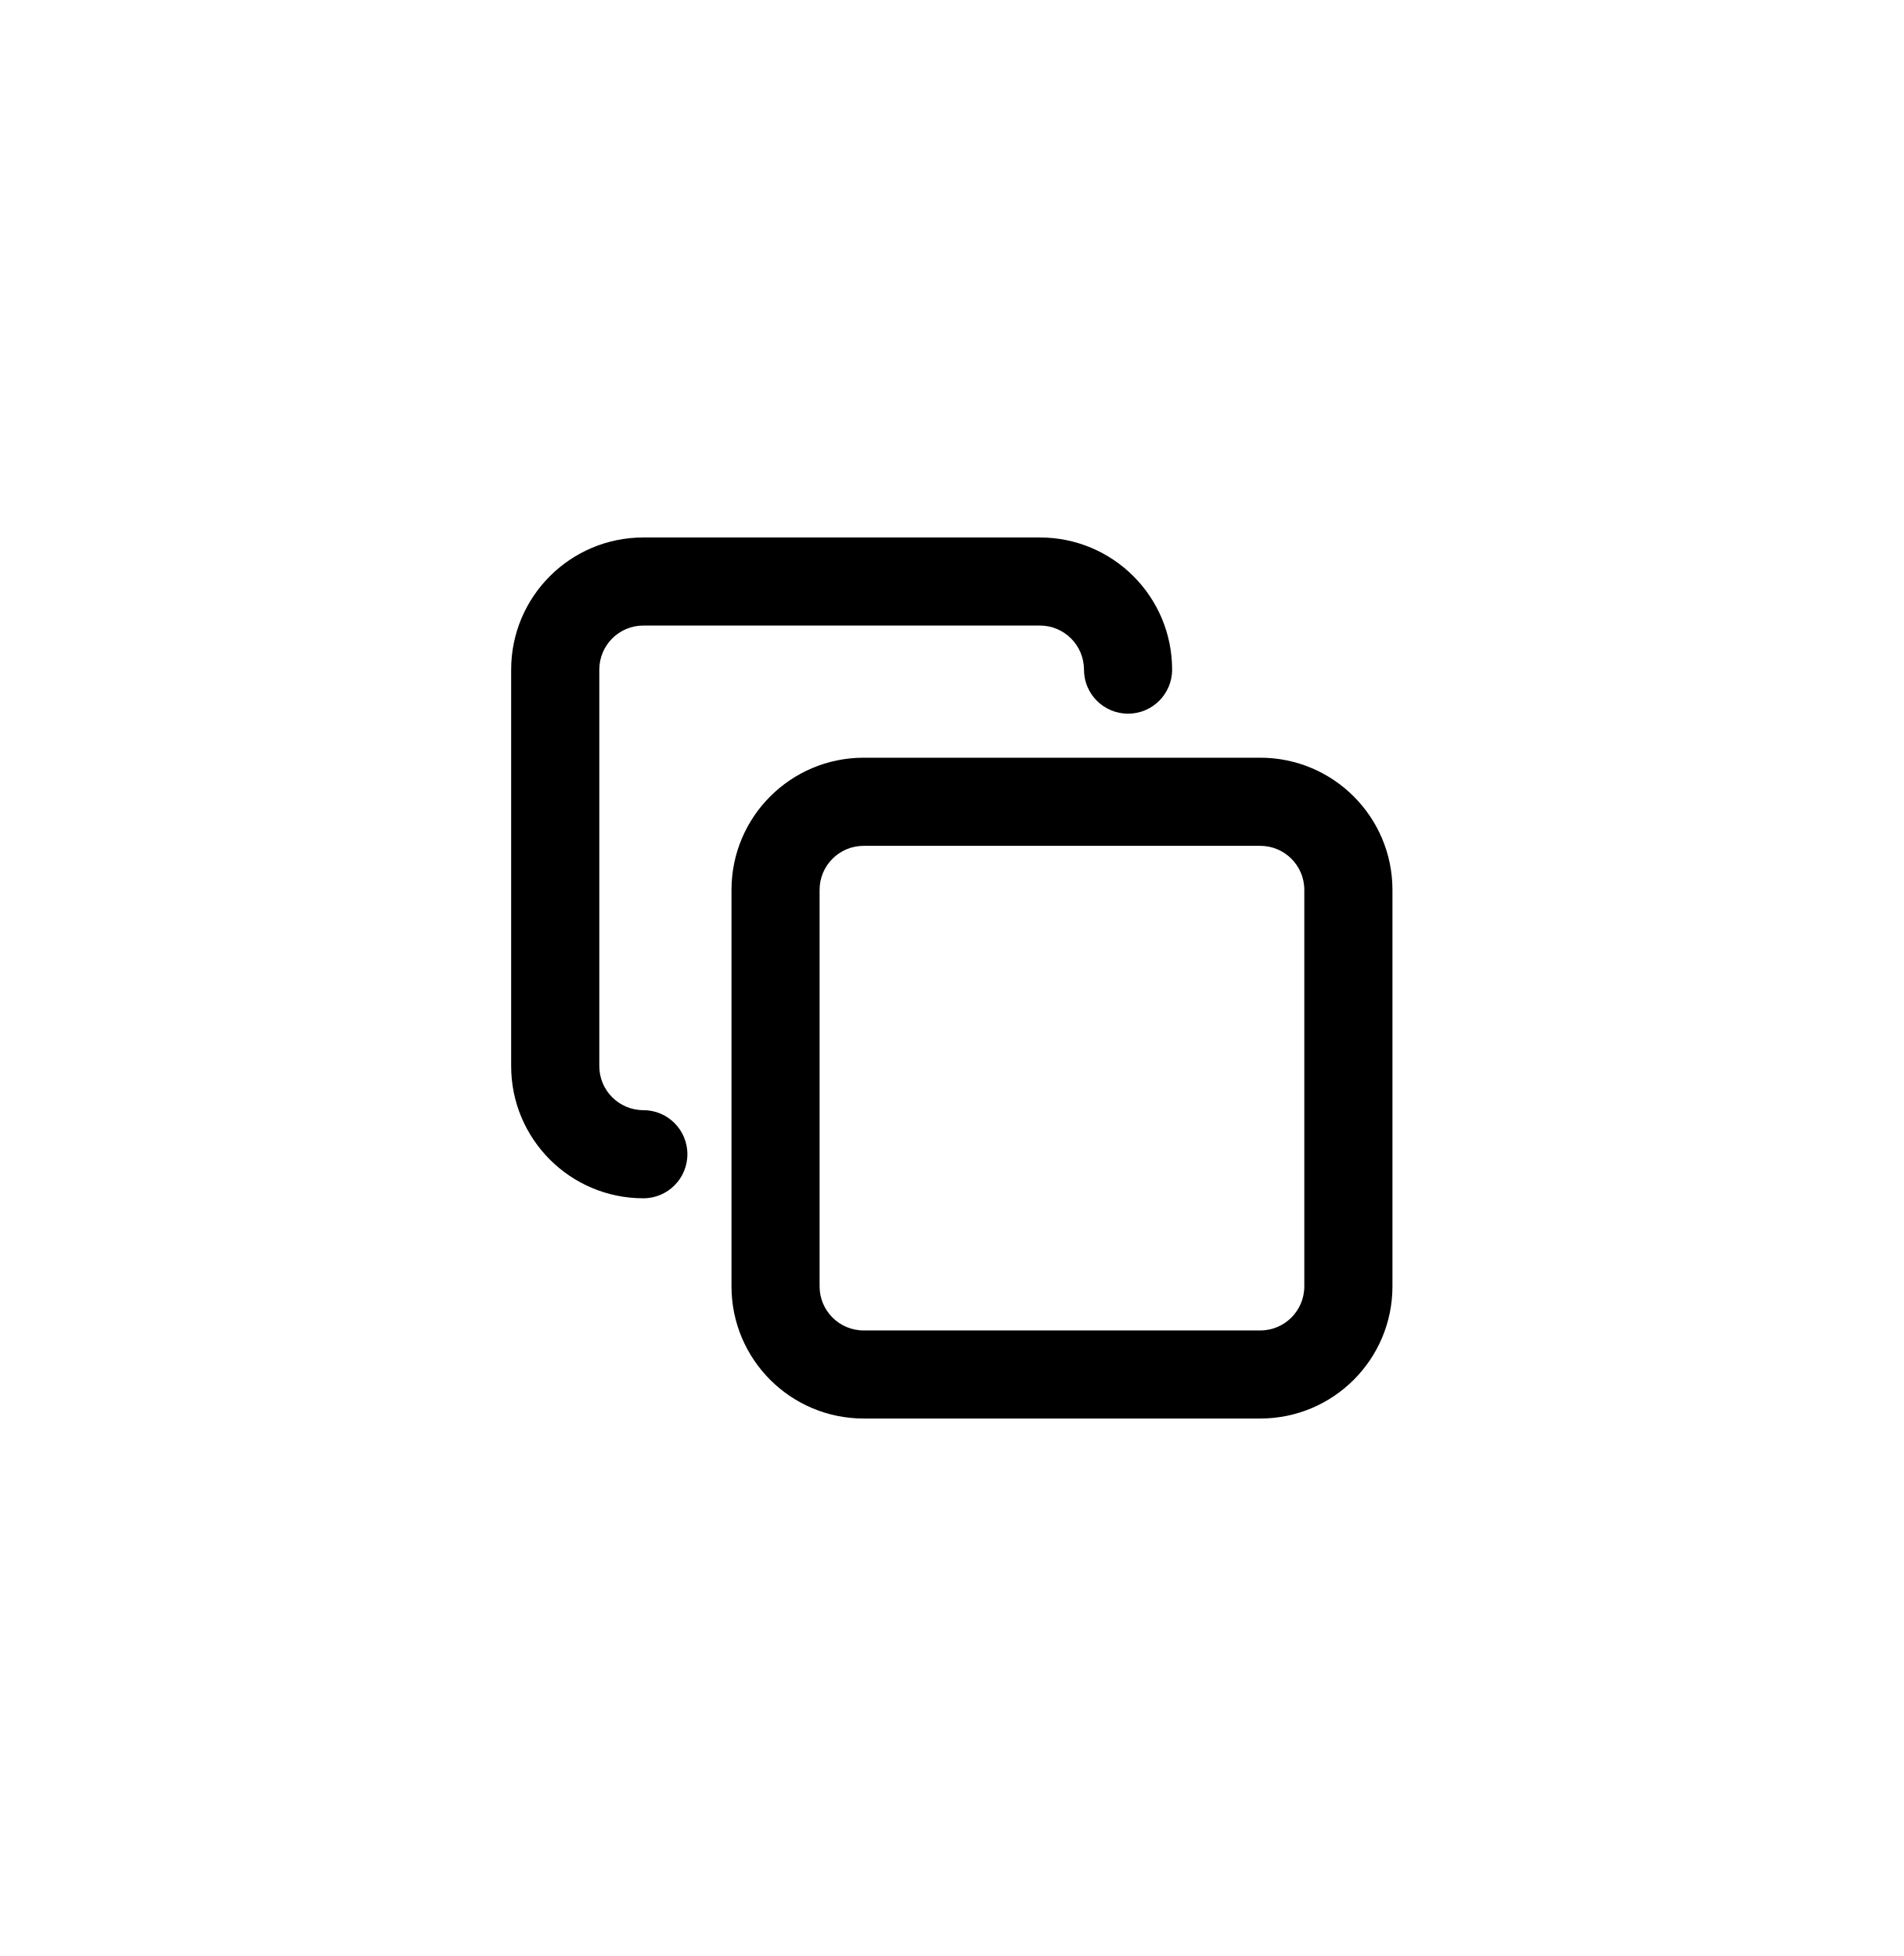
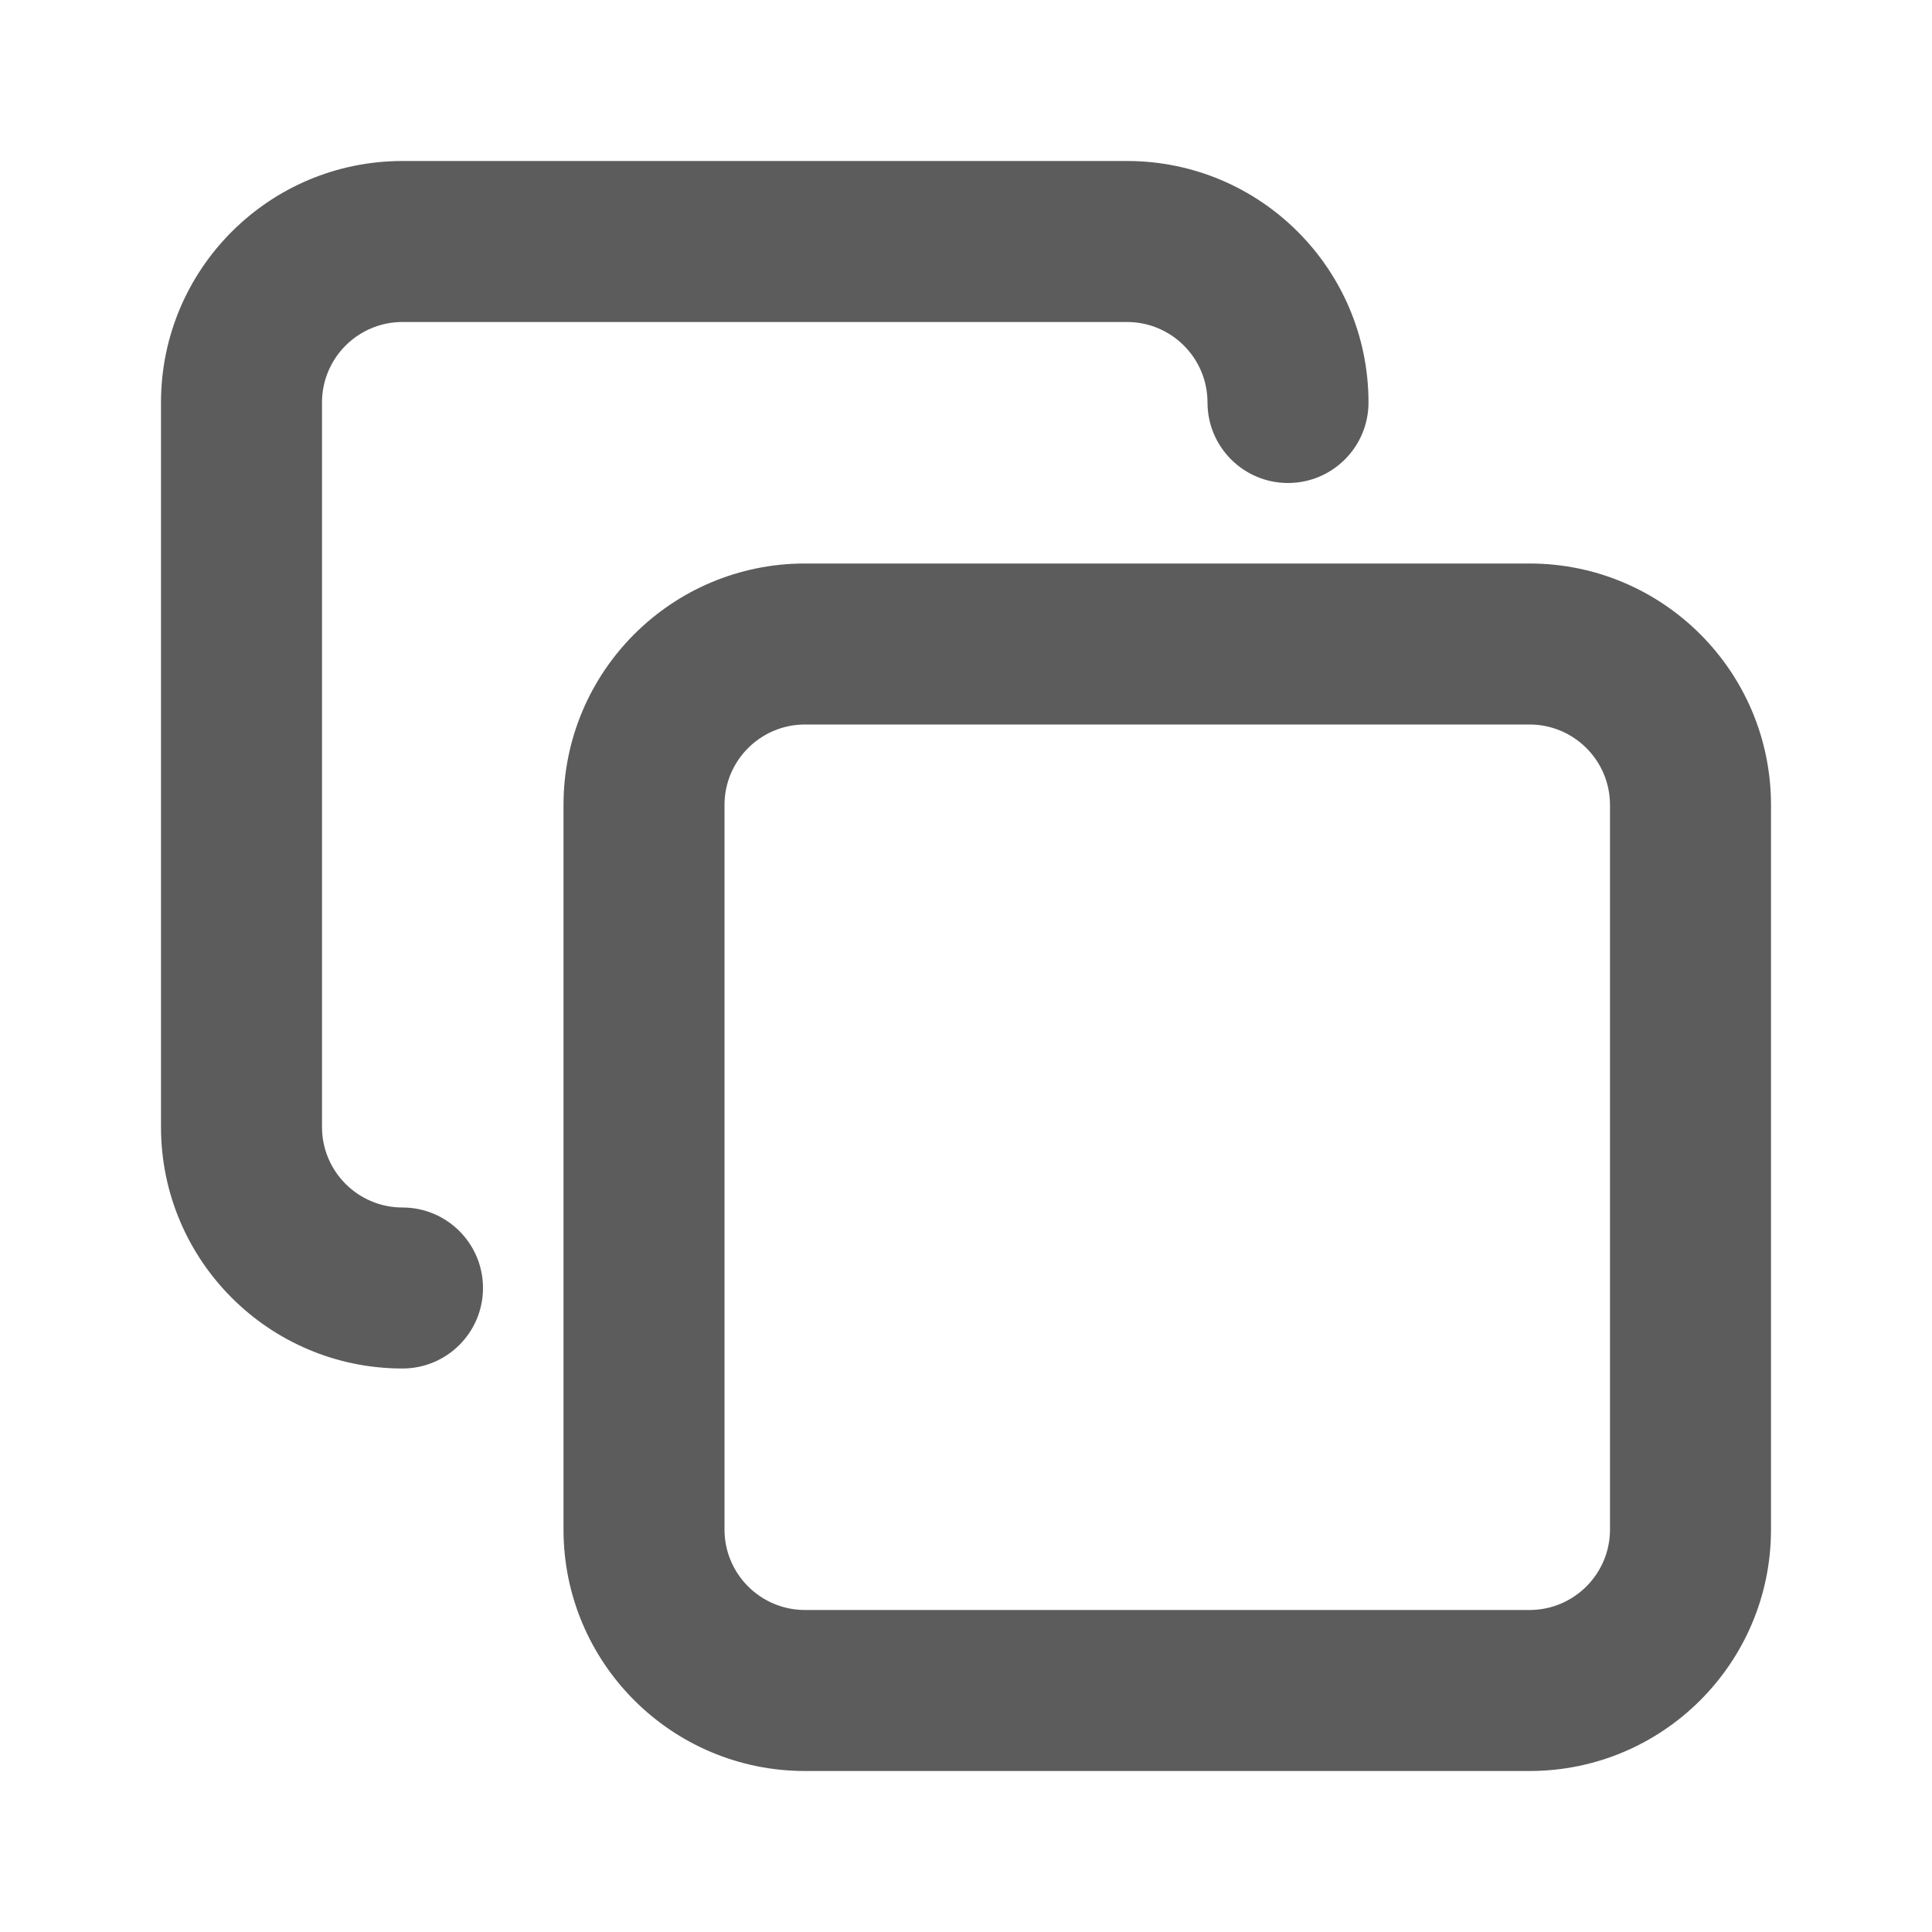
- <svg xmlns="http://www.w3.org/2000/svg" width="36" height="37" viewBox="0 0 36 37">
-   <path fill-rule="evenodd" clip-rule="evenodd" d="M16.334 16C15.873 16 15.5 16.373 15.5 16.833V24.333C15.5 24.794 15.873 25.167 16.334 25.167H23.834C24.294 25.167 24.667 24.794 24.667 24.333V16.833C24.667 16.373 24.294 16 23.834 16H16.334ZM13.834 16.833C13.834 15.453 14.953 14.333 16.334 14.333H23.834C25.214 14.333 26.334 15.453 26.334 16.833V24.333C26.334 25.714 25.214 26.833 23.834 26.833H16.334C14.953 26.833 13.834 25.714 13.834 24.333V16.833Z" />
-   <path fill-rule="evenodd" clip-rule="evenodd" d="M12.167 11.833C11.707 11.833 11.334 12.207 11.334 12.667V20.167C11.334 20.627 11.707 21 12.167 21C12.627 21 13 21.373 13 21.833C13 22.294 12.627 22.667 12.167 22.667C10.786 22.667 9.667 21.547 9.667 20.167V12.667C9.667 11.286 10.786 10.167 12.167 10.167H19.667C21.048 10.167 22.167 11.286 22.167 12.667C22.167 13.127 21.794 13.5 21.334 13.5C20.873 13.5 20.5 13.127 20.5 12.667C20.5 12.207 20.127 11.833 19.667 11.833H12.167Z" />
+ <svg xmlns="http://www.w3.org/2000/svg" width="24" height="24" viewBox="0 0 24 24" fill="none">
+   <path fill-rule="evenodd" clip-rule="evenodd" d="M10 9C9.448 9 9 9.448 9 10V19C9 19.552 9.448 20 10 20H19C19.552 20 20 19.552 20 19V10C20 9.448 19.552 9 19 9H10ZM7 10C7 8.343 8.343 7 10 7H19C20.657 7 22 8.343 22 10V19C22 20.657 20.657 22 19 22H10C8.343 22 7 20.657 7 19V10Z" fill="#5C5C5C" />
+   <path fill-rule="evenodd" clip-rule="evenodd" d="M5 4C4.448 4 4 4.448 4 5V14C4 14.552 4.448 15 5 15C5.552 15 6 15.448 6 16C6 16.552 5.552 17 5 17C3.343 17 2 15.657 2 14V5C2 3.343 3.343 2 5 2H14C15.657 2 17 3.343 17 5C17 5.552 16.552 6 16 6C15.448 6 15 5.552 15 5C15 4.448 14.552 4 14 4H5Z" fill="#5C5C5C" />
</svg>
